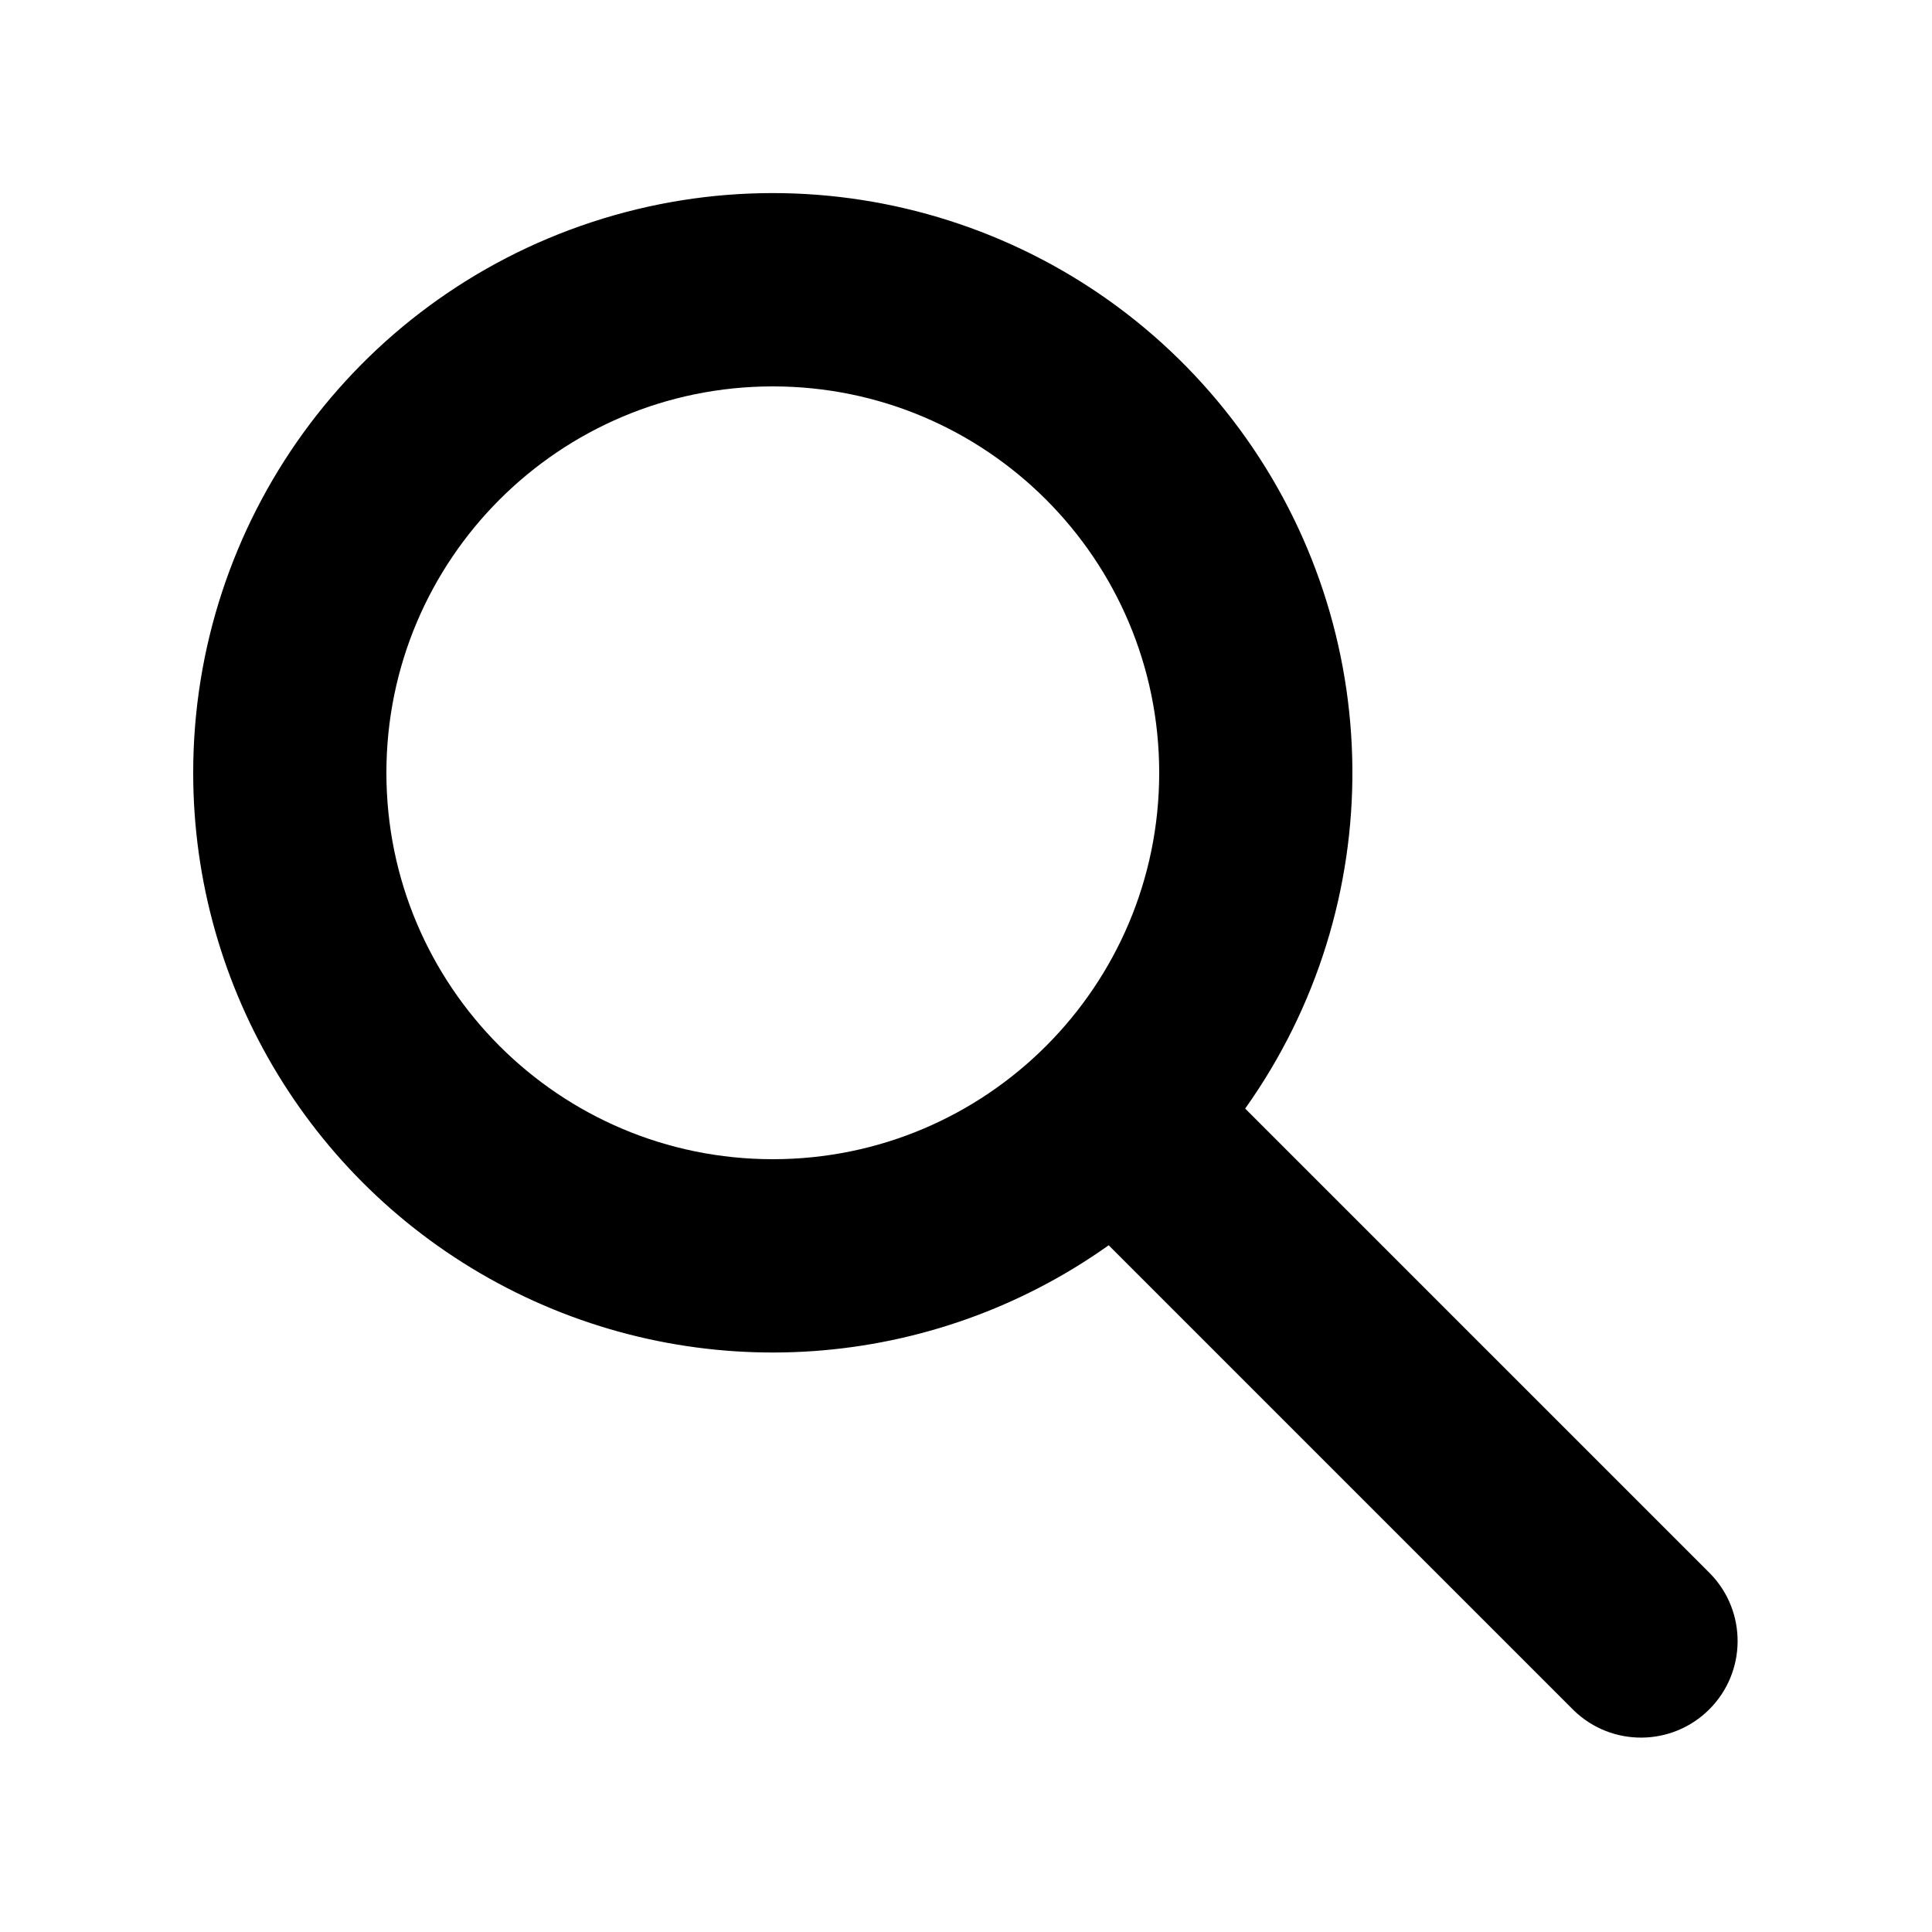
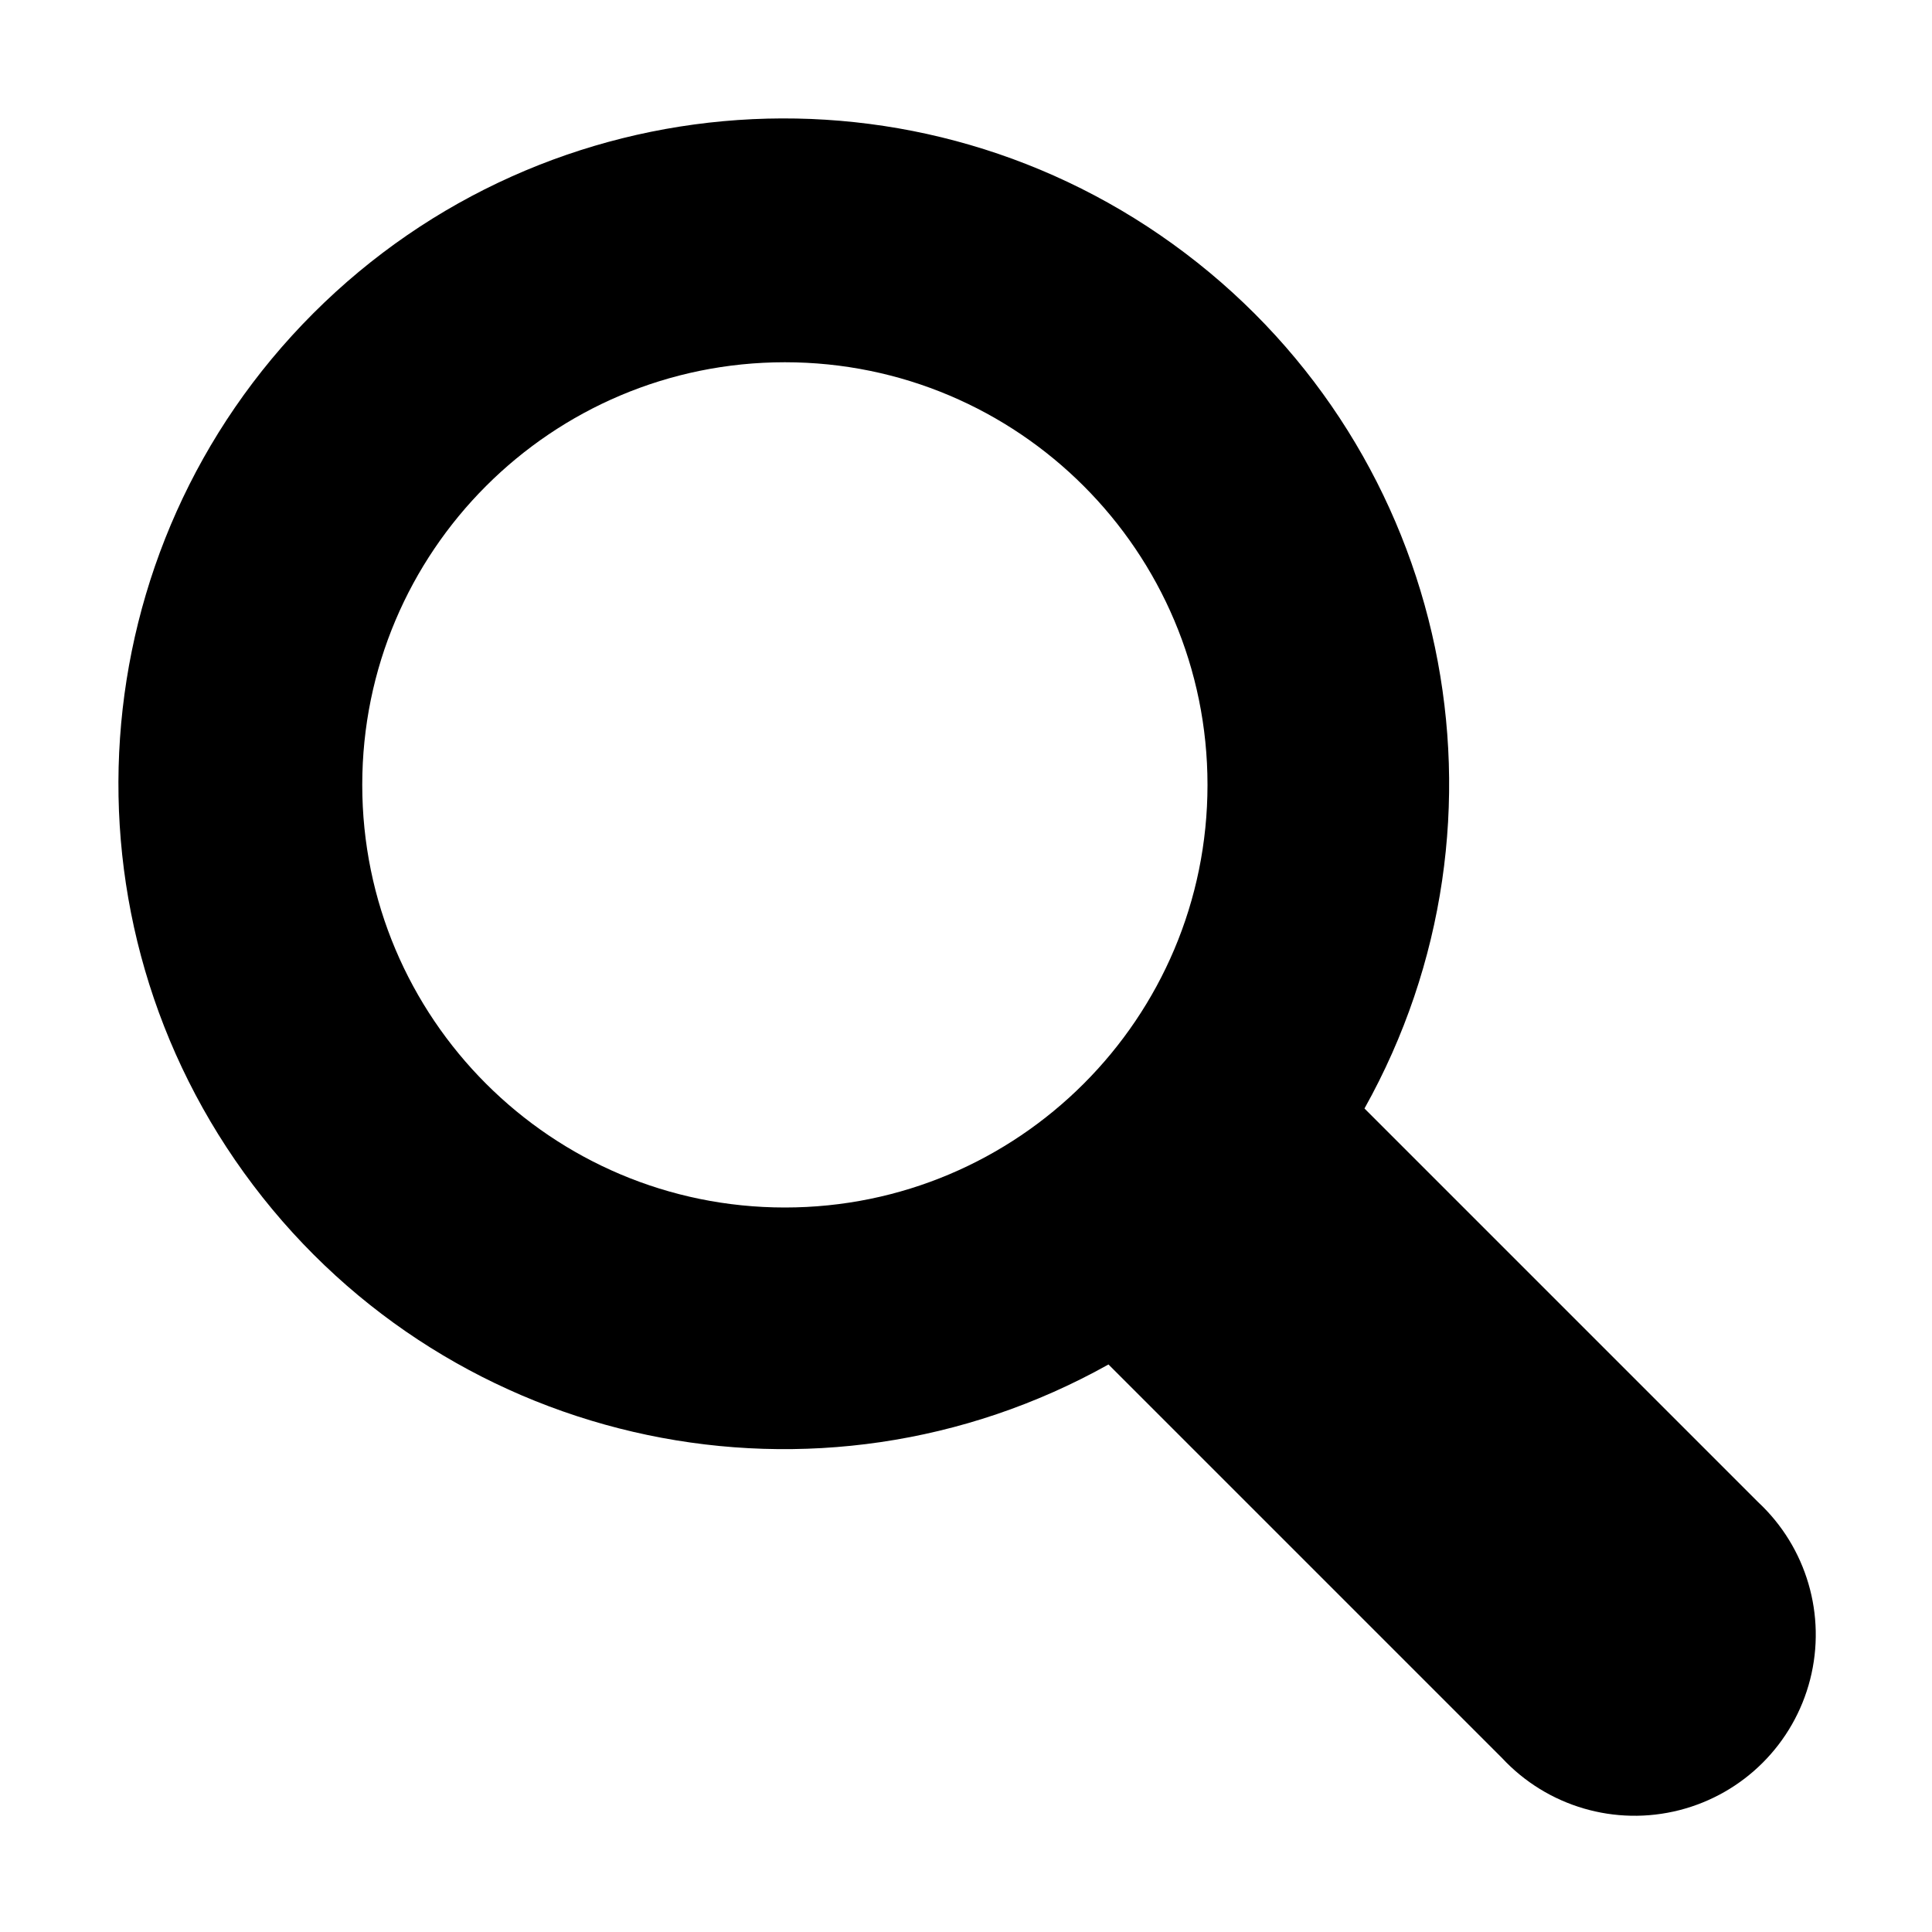
- <svg aria-hidden="true" fill="currentColor" viewBox="0 0 20 20">
-   <path fill-rule="evenodd" d="M8 4a4 4 0 100 8 4 4 0 000-8zM2 8a6 6 0 1110.89 3.476l4.817 4.817a1 1 0 01-1.414 1.414l-4.816-4.816A6 6 0 012 8z" clip-rule="evenodd" />
+ <svg xmlns="http://www.w3.org/2000/svg" viewBox="0 0 16 16" data-supported-dps="16x16" fill="currentColor" class="mercado-match" width="16" height="16" focusable="false">
+   <path d="M14.56 12.44L11.3 9.18a5.51 5.51 0 10-2.12 2.12l3.26 3.26a1.5 1.5 0 102.12-2.12zM3 6.5A3.5 3.5 0 116.5 10 3.5 3.5 0 013 6.5z" />
</svg>
